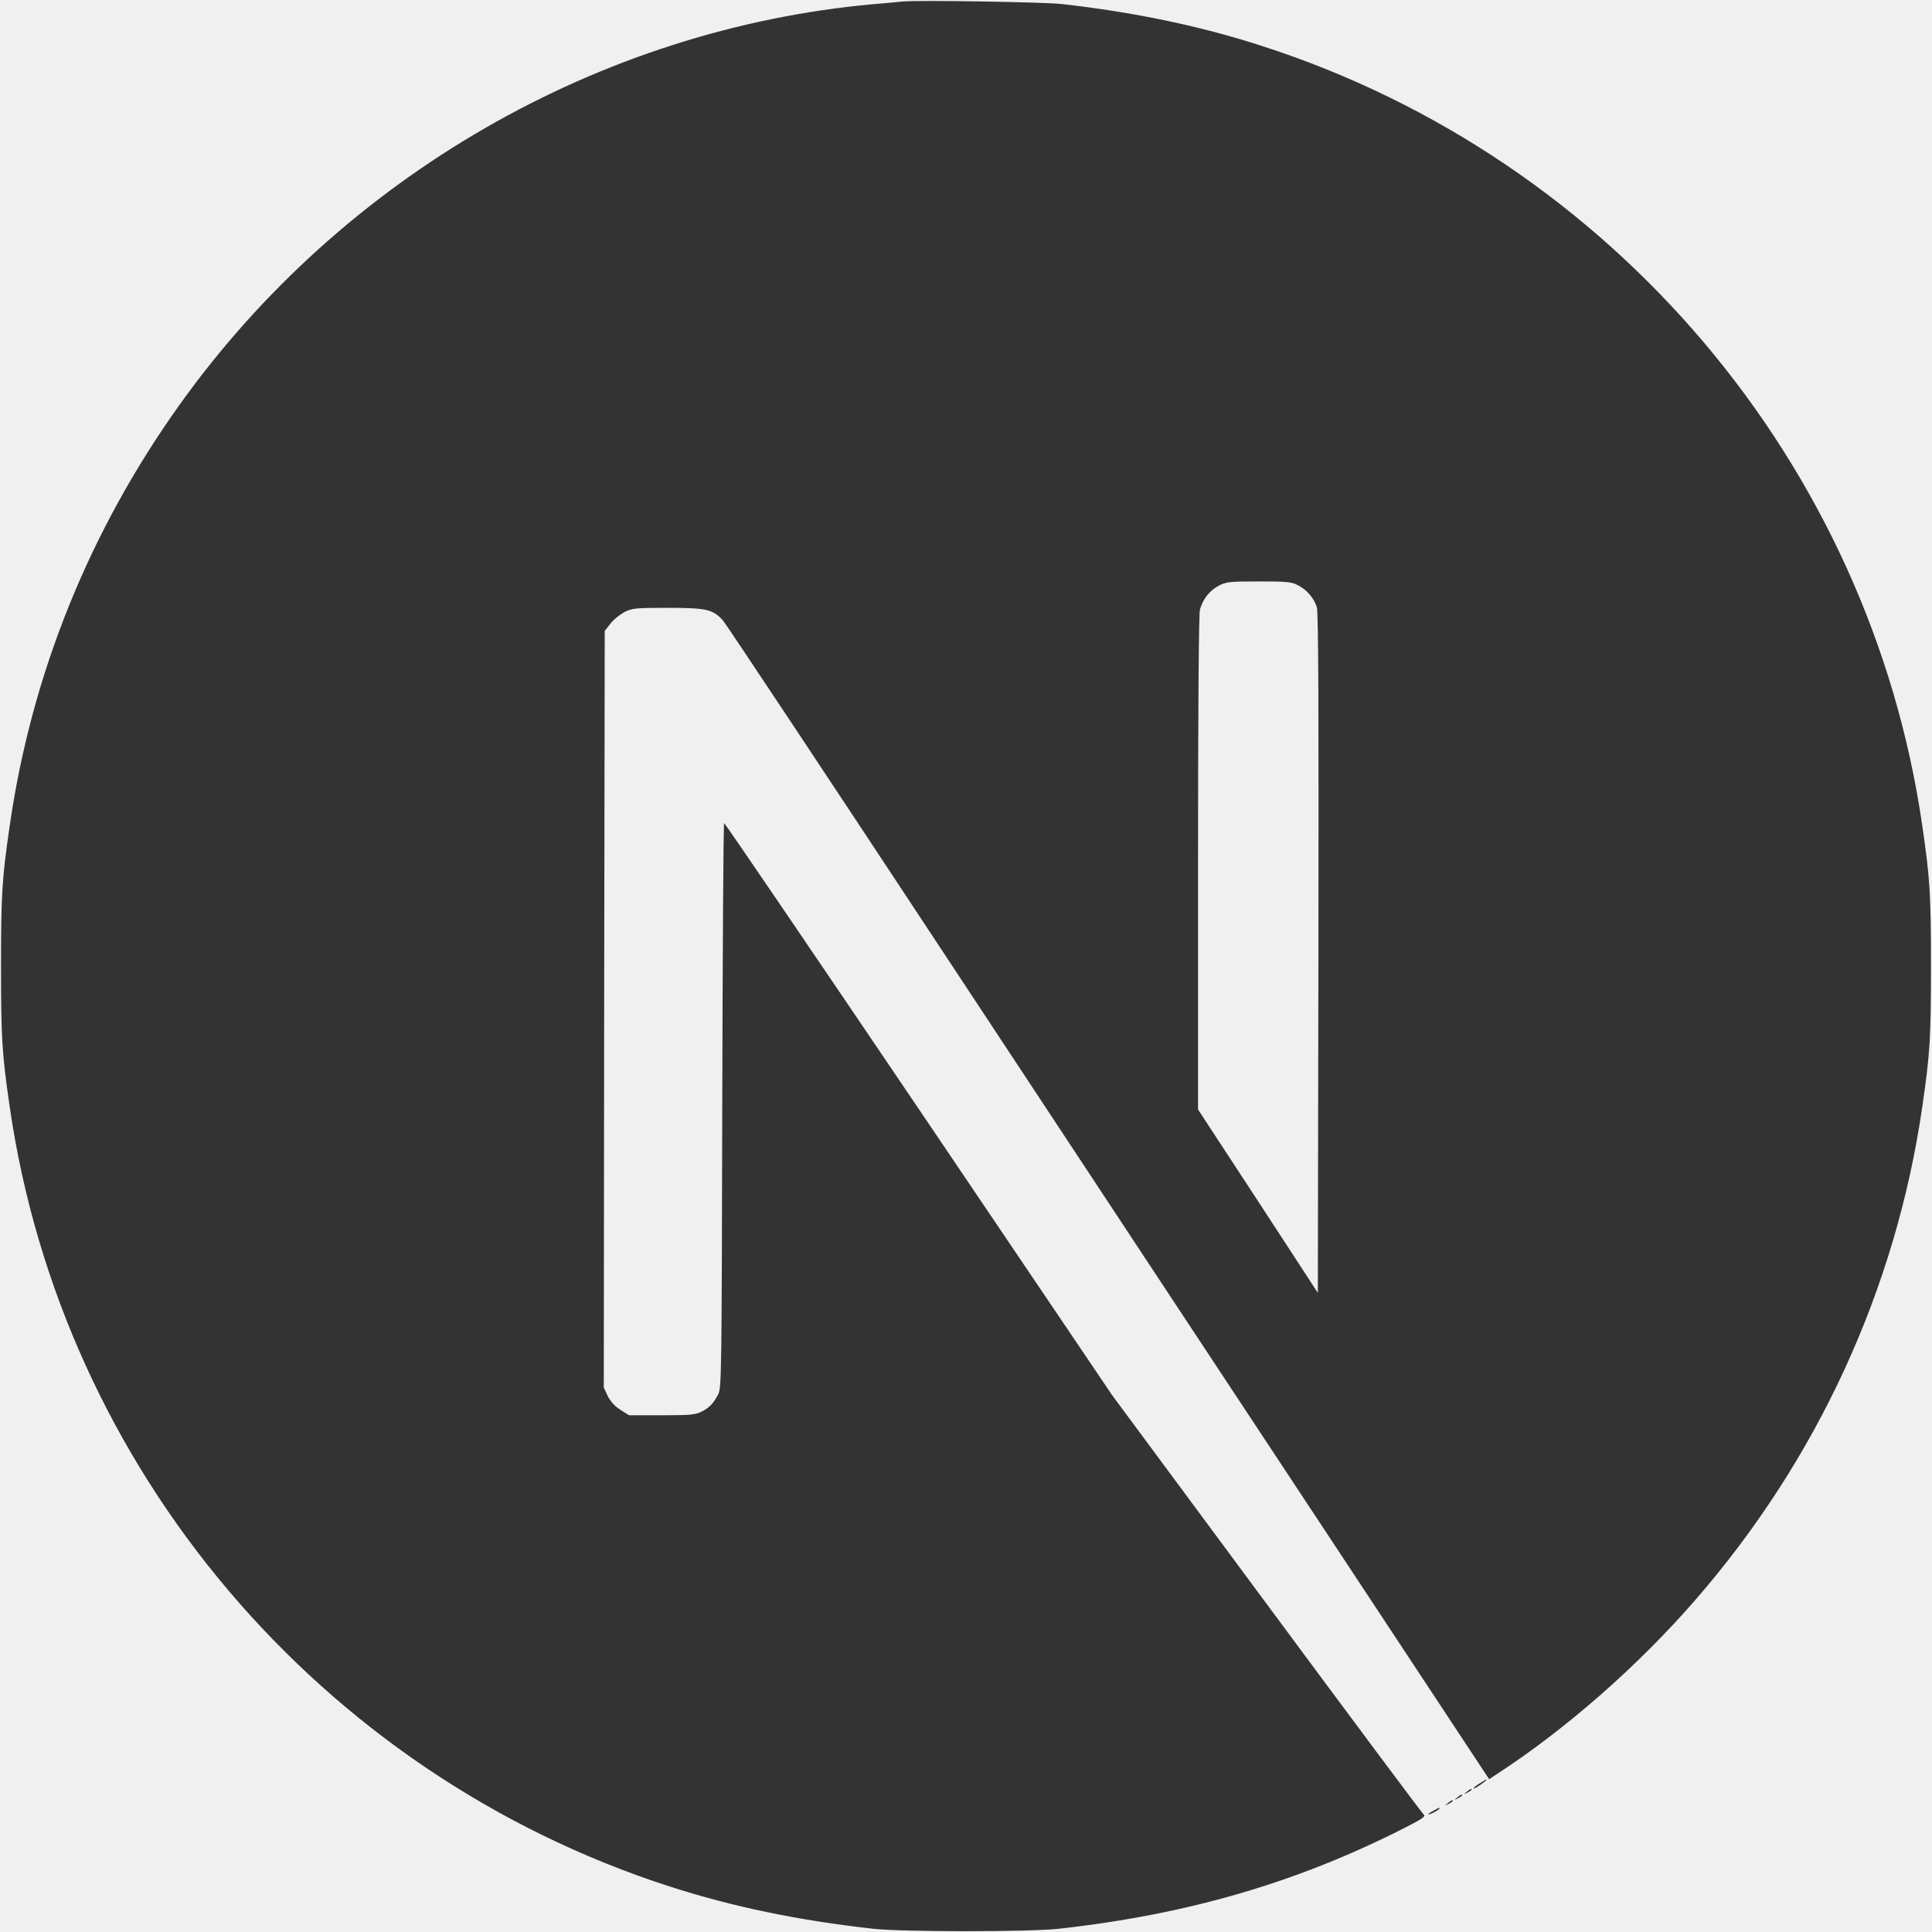
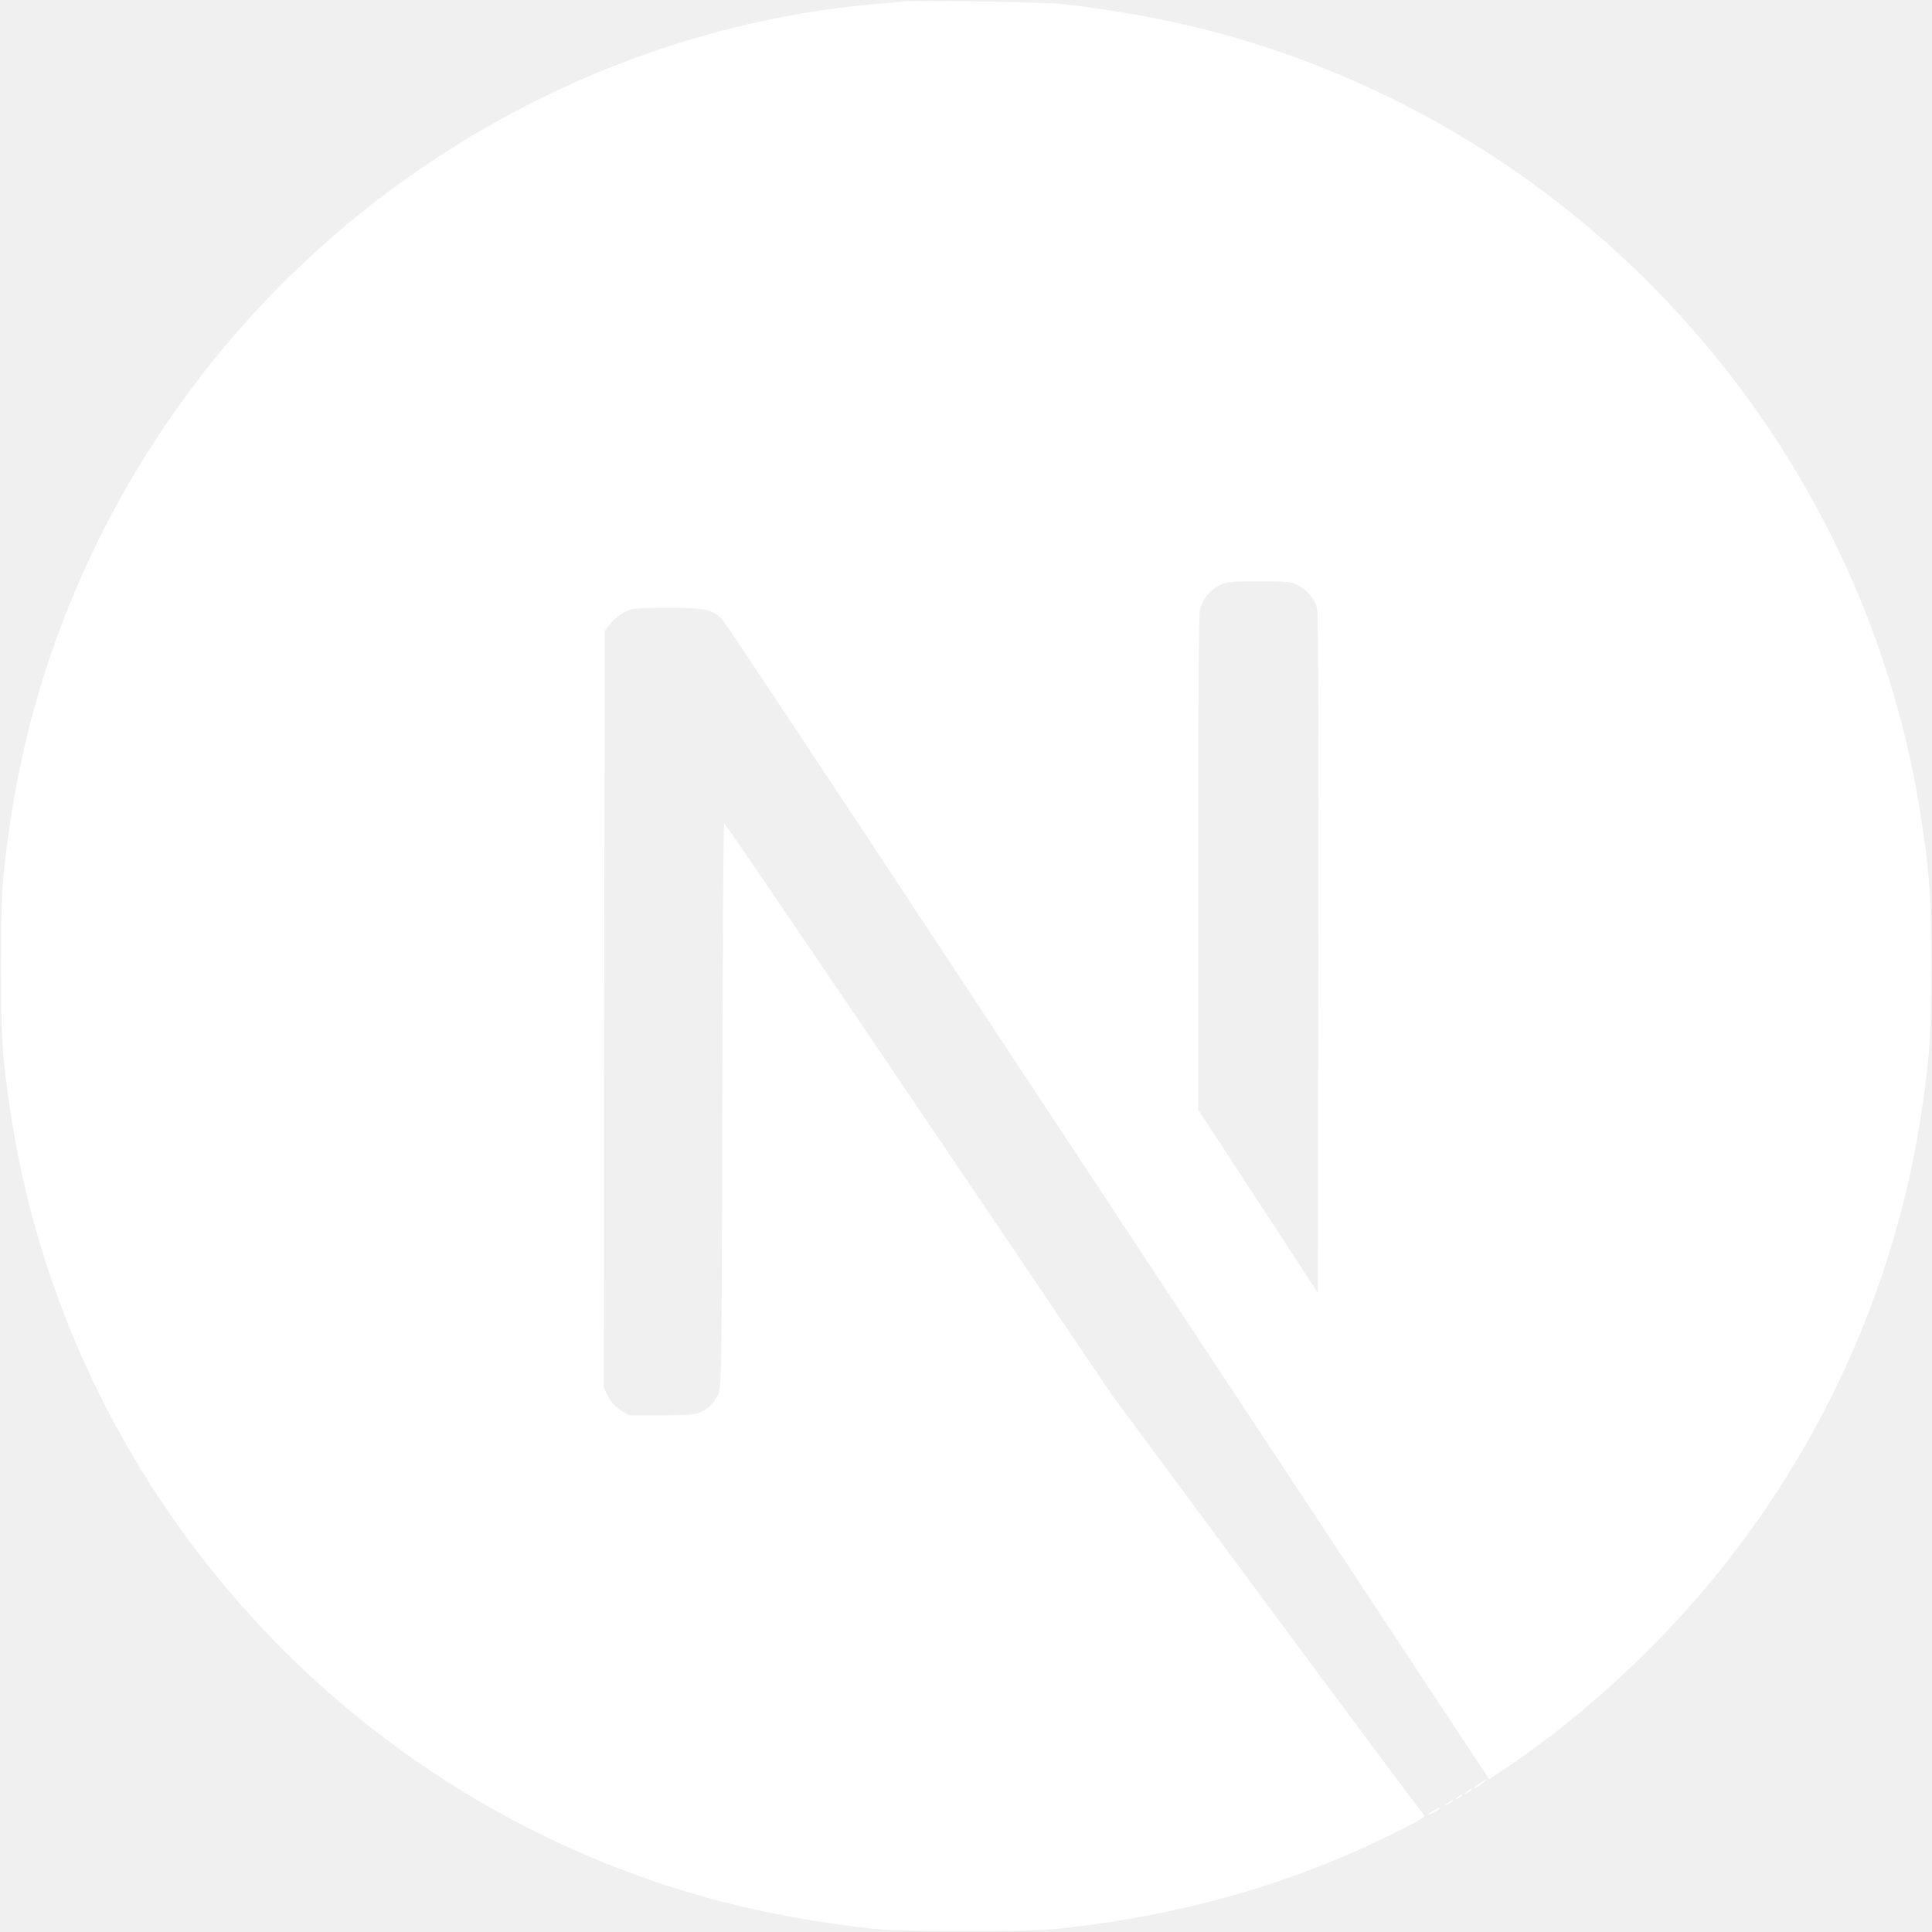
- <svg xmlns="http://www.w3.org/2000/svg" height="1024pt" fill="#333" viewBox=".5 -.2 1023 1024.1" width="1024pt">
+ <svg xmlns="http://www.w3.org/2000/svg" height="1024pt" fill="#fff" viewBox=".5 -.2 1023 1024.1" width="1024pt">
  <path d="m478.5.6c-2.2.2-9.2.9-15.5 1.4-145.3 13.1-281.4 91.5-367.6 212-48 67-78.7 143-90.3 223.5-4.1 28.1-4.6 36.4-4.6 74.5s.5 46.4 4.6 74.5c27.8 192.1 164.5 353.5 349.9 413.3 33.2 10.7 68.2 18 108 22.4 15.5 1.7 82.5 1.7 98 0 68.7-7.6 126.9-24.6 184.3-53.9 8.8-4.5 10.5-5.7 9.3-6.7-.8-.6-38.3-50.9-83.3-111.7l-81.8-110.5-102.5-151.7c-56.4-83.4-102.8-151.6-103.2-151.6-.4-.1-.8 67.3-1 149.6-.3 144.1-.4 149.9-2.2 153.3-2.6 4.9-4.6 6.9-8.8 9.1-3.2 1.6-6 1.9-21.1 1.9h-17.3l-4.6-2.9c-3-1.9-5.2-4.4-6.7-7.3l-2.1-4.5.2-200.5.3-200.6 3.1-3.9c1.6-2.1 5-4.8 7.4-6.1 4.1-2 5.7-2.2 23-2.2 20.4 0 23.8.8 29.1 6.6 1.5 1.6 57 85.2 123.4 185.9s157.2 238.2 201.8 305.7l81 122.7 4.1-2.7c36.3-23.6 74.7-57.2 105.1-92.2 64.7-74.3 106.4-164.9 120.4-261.5 4.1-28.1 4.6-36.4 4.6-74.5s-.5-46.4-4.6-74.5c-27.8-192.1-164.5-353.5-349.9-413.3-32.7-10.6-67.5-17.9-106.5-22.3-9.6-1-75.7-2.1-84-1.3zm209.4 309.4c4.8 2.4 8.7 7 10.1 11.8.8 2.6 1 58.2.8 183.5l-.3 179.8-31.7-48.6-31.8-48.6v-130.7c0-84.5.4-132 1-134.3 1.6-5.6 5.1-10 9.9-12.6 4.1-2.1 5.6-2.3 21.3-2.3 14.8 0 17.4.2 20.7 2z" />
  <path d="m784.3 945.1c-3.5 2.2-4.6 3.7-1.5 2 2.2-1.3 5.8-4 5.2-4.1-.3 0-2 1-3.7 2.1zm-6.9 4.5c-1.8 1.4-1.8 1.5.4.4 1.2-.6 2.2-1.3 2.2-1.5 0-.8-.5-.6-2.6 1.1zm-5 3c-1.8 1.4-1.8 1.5.4.4 1.2-.6 2.2-1.3 2.2-1.5 0-.8-.5-.6-2.6 1.1zm-5 3c-1.8 1.4-1.8 1.5.4.4 1.2-.6 2.2-1.3 2.2-1.5 0-.8-.5-.6-2.6 1.1zm-7.6 4c-3.8 2-3.6 2.8.2.9 1.7-.9 3-1.8 3-2 0-.7-.1-.6-3.2 1.1z" />
</svg>
